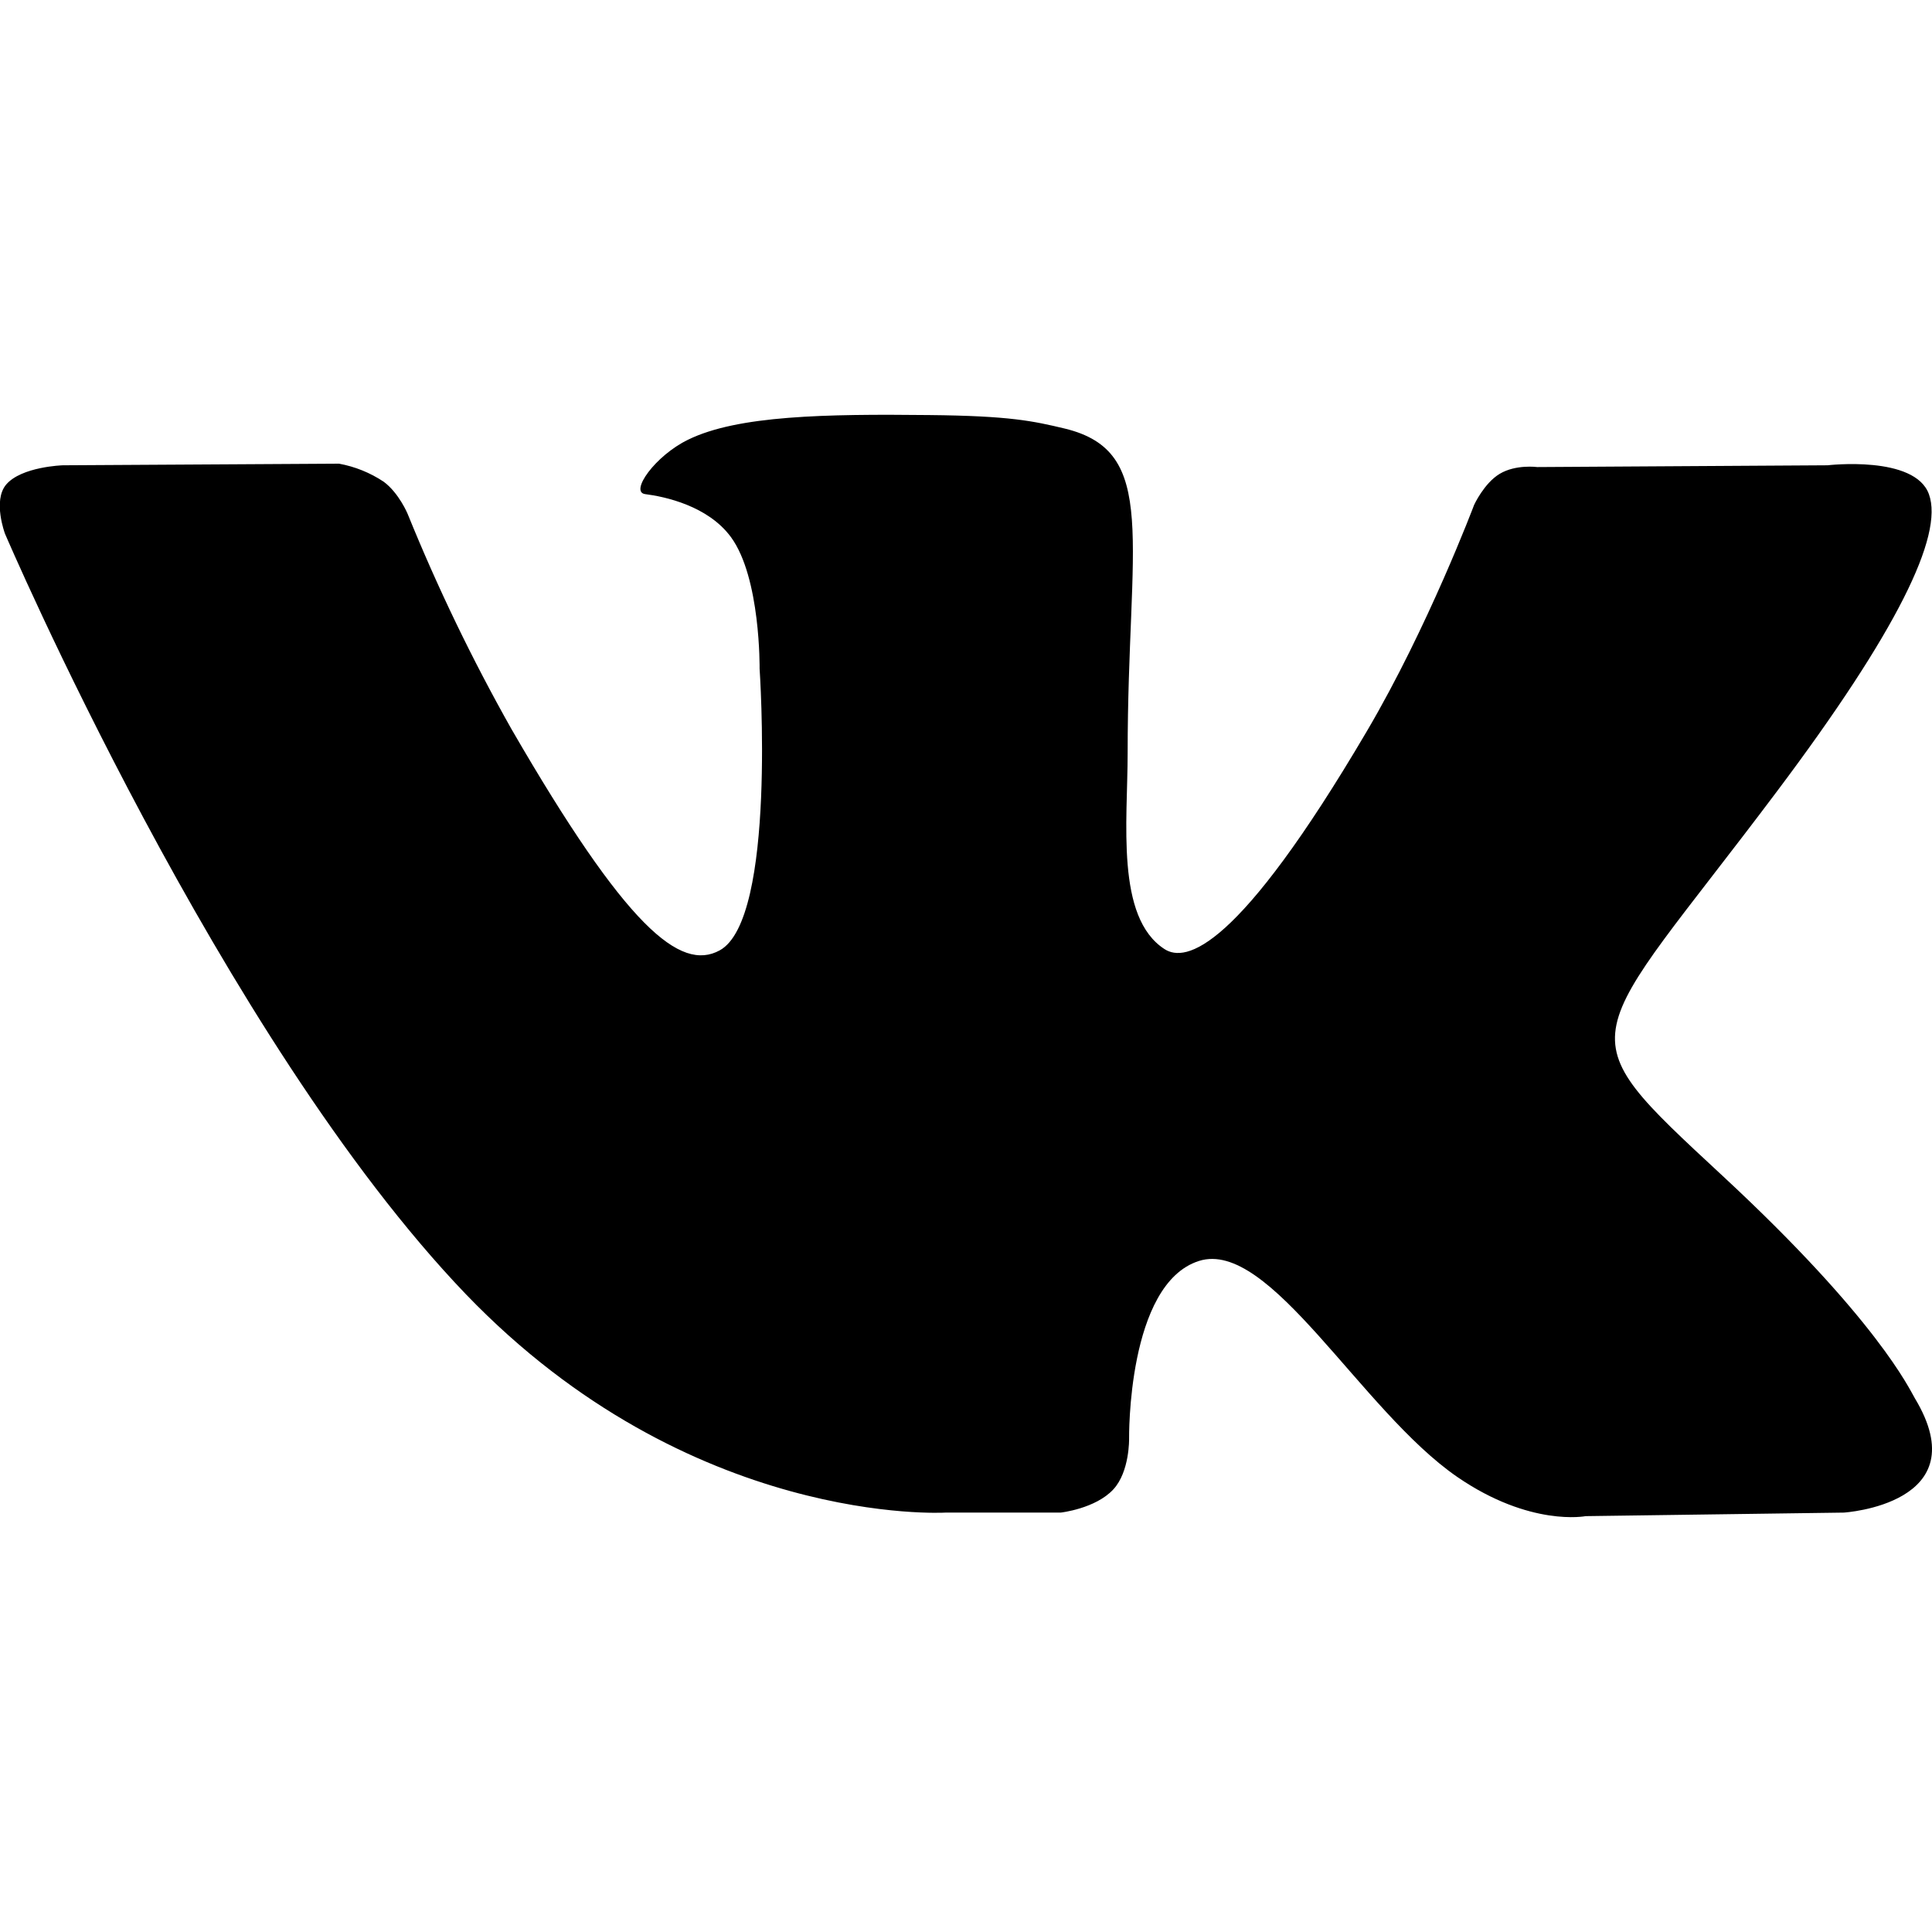
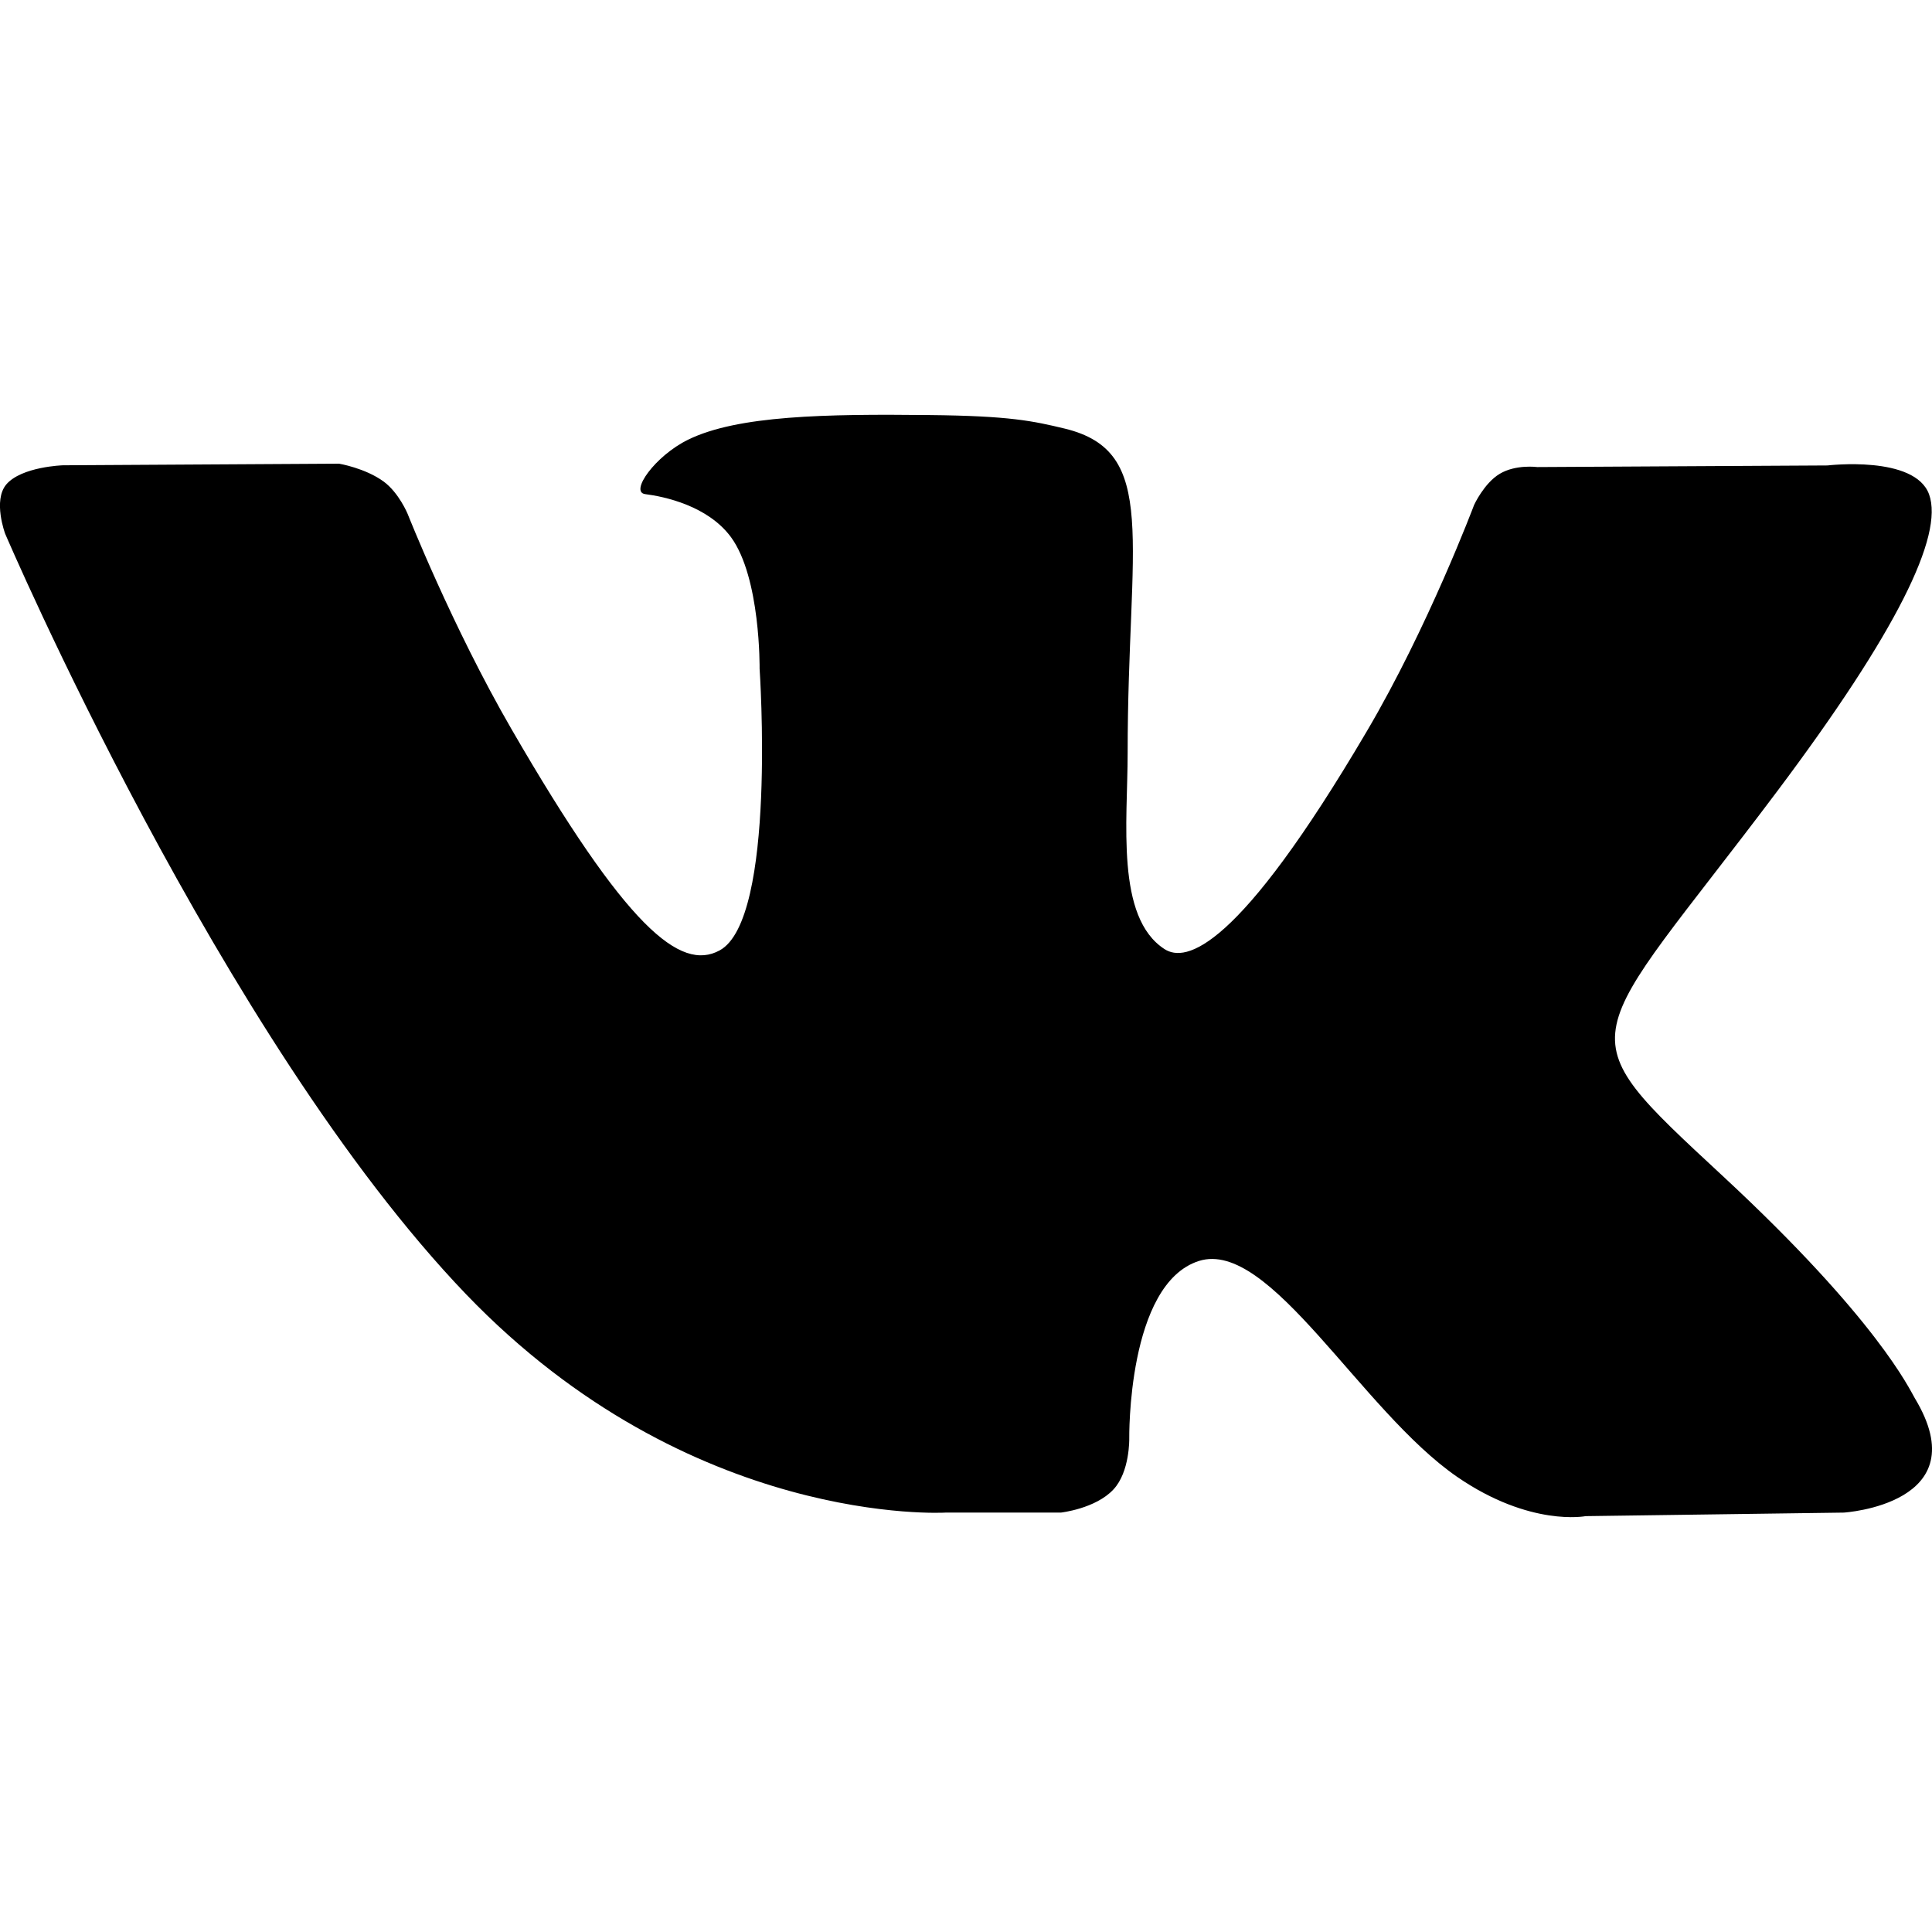
- <svg xmlns="http://www.w3.org/2000/svg" width="12" height="12">
+ <svg xmlns="http://www.w3.org/2000/svg" width="12" height="12" viewBox="0 0 12 12">
  <g clip-path="url(#clip0)">
-     <path d="M11.893 8.684c-.032-.054-.232-.488-1.192-1.379-1.005-.933-.87-.782.34-2.395.738-.983 1.033-1.583.94-1.84-.087-.244-.63-.18-.63-.18l-1.803.011s-.133-.018-.233.042c-.097.058-.159.193-.159.193s-.286.76-.667 1.407C7.686 5.908 7.364 5.98 7.233 5.895c-.305-.197-.229-.794-.229-1.217 0-1.322.2-1.873-.39-2.016-.197-.047-.341-.079-.843-.084-.643-.007-1.189.002-1.497.153-.206.1-.364.325-.267.338.12.015.39.072.533.267.185.252.178.817.178.817s.107 1.557-.248 1.75c-.244.133-.578-.138-1.294-1.376a11.544 11.544 0 01-.644-1.335s-.054-.13-.149-.2a.741.741 0 00-.277-.112L.39 2.89s-.257.008-.352.12c-.084.1-.007.305-.007.305s1.343 3.14 2.863 4.724c1.394 1.45 2.977 1.356 2.977 1.356h.717s.216-.024.327-.144c.102-.11.098-.315.098-.315S7 7.974 7.447 7.832c.44-.14 1.006.93 1.605 1.342.453.311.797.243.797.243l1.603-.022s.839-.052.441-.711z" />
+     <path d="M11.893 8.684C11.861 8.63 11.661 8.196 10.701 7.305C9.696 6.372 9.831 6.523 11.042 4.91C11.779 3.927 12.074 3.327 11.982 3.071C11.894 2.826 11.351 2.891 11.351 2.891L9.548 2.901C9.548 2.901 9.415 2.883 9.315 2.943C9.218 3.001 9.156 3.136 9.156 3.136C9.156 3.136 8.87 3.897 8.489 4.543C7.686 5.908 7.364 5.98 7.233 5.895C6.928 5.698 7.004 5.101 7.004 4.678C7.004 3.356 7.204 2.805 6.613 2.662C6.417 2.615 6.273 2.583 5.771 2.578C5.128 2.571 4.582 2.58 4.274 2.731C4.068 2.832 3.91 3.056 4.007 3.069C4.126 3.084 4.396 3.141 4.54 3.336C4.725 3.588 4.718 4.153 4.718 4.153C4.718 4.153 4.825 5.71 4.47 5.903C4.226 6.036 3.892 5.765 3.176 4.527C2.809 3.893 2.532 3.192 2.532 3.192C2.532 3.192 2.478 3.061 2.383 2.991C2.268 2.907 2.106 2.88 2.106 2.88L0.391 2.89C0.391 2.89 0.134 2.898 0.039 3.009C-0.045 3.109 0.032 3.315 0.032 3.315C0.032 3.315 1.375 6.455 2.895 8.039C4.289 9.49 5.872 9.395 5.872 9.395H6.589C6.589 9.395 6.805 9.371 6.916 9.251C7.018 9.142 7.014 8.936 7.014 8.936C7.014 8.936 7 7.974 7.447 7.832C7.887 7.693 8.453 8.762 9.052 9.174C9.505 9.485 9.849 9.417 9.849 9.417L11.452 9.395C11.452 9.395 12.291 9.343 11.893 8.684Z" />
  </g>
  <defs>
    <clipPath id="clip0">
-       <path d="M0 0h12v12H0z" />
+       <rect width="12" height="12" />
    </clipPath>
  </defs>
</svg>
